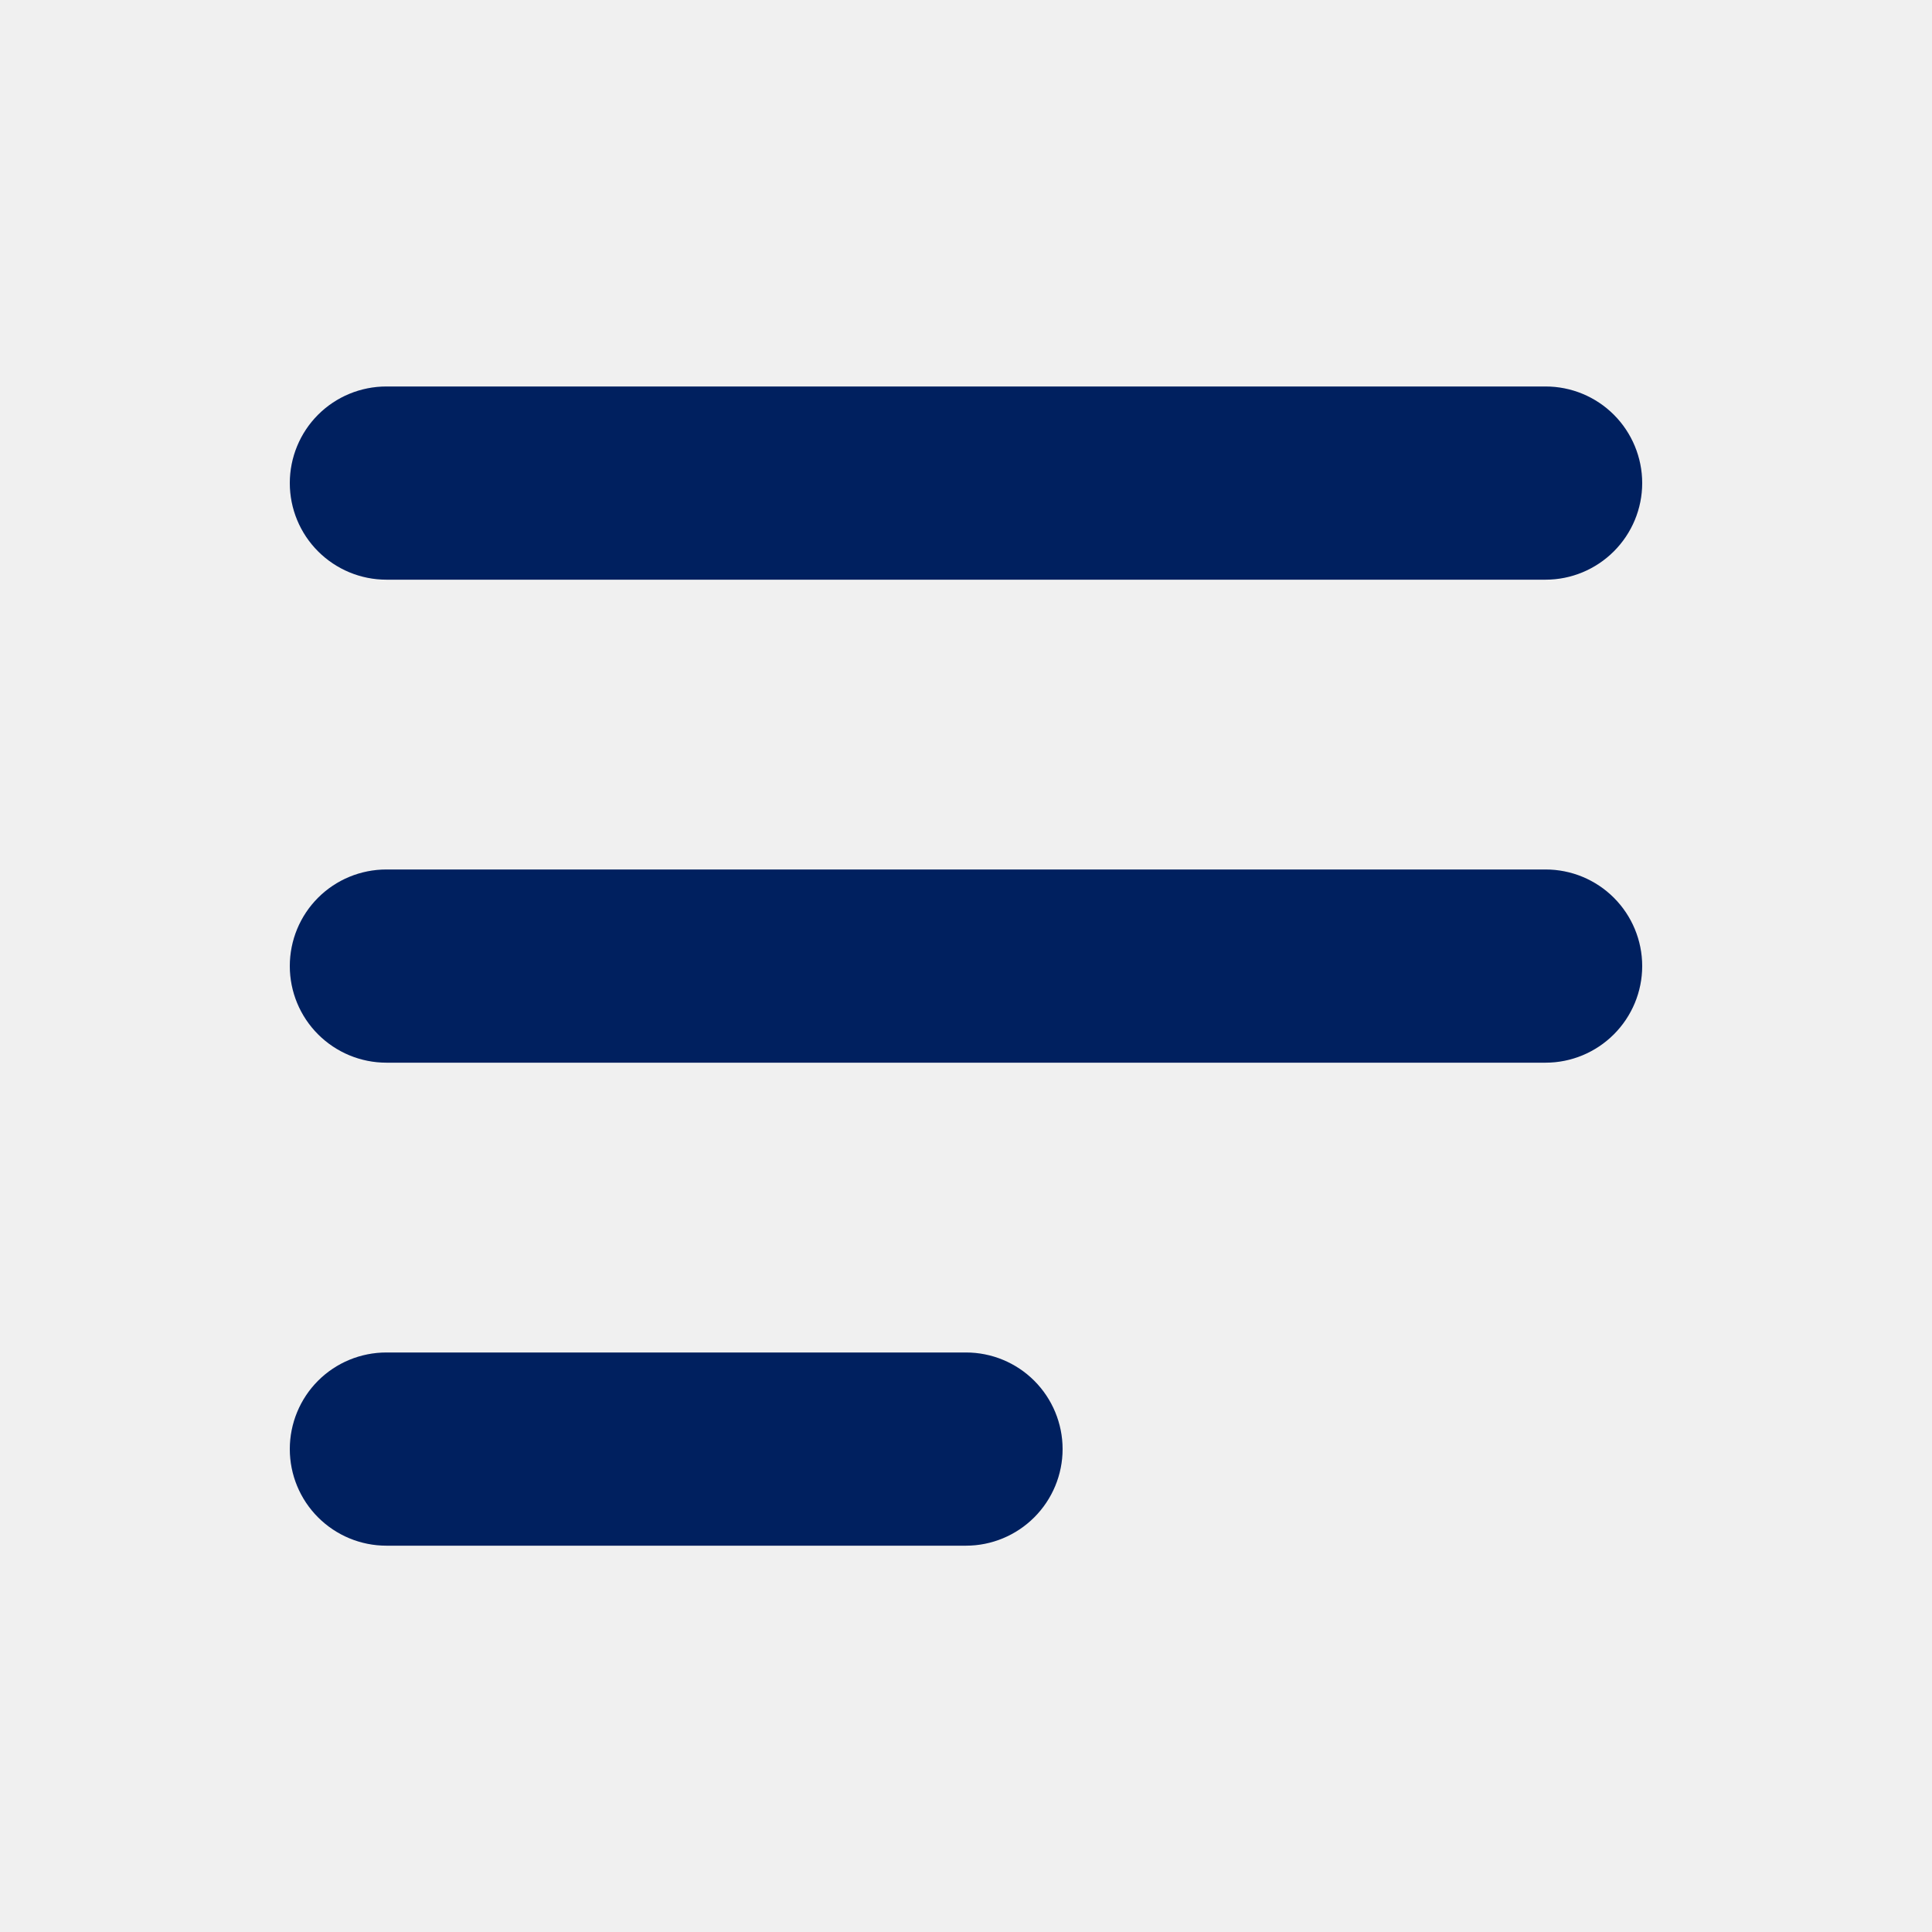
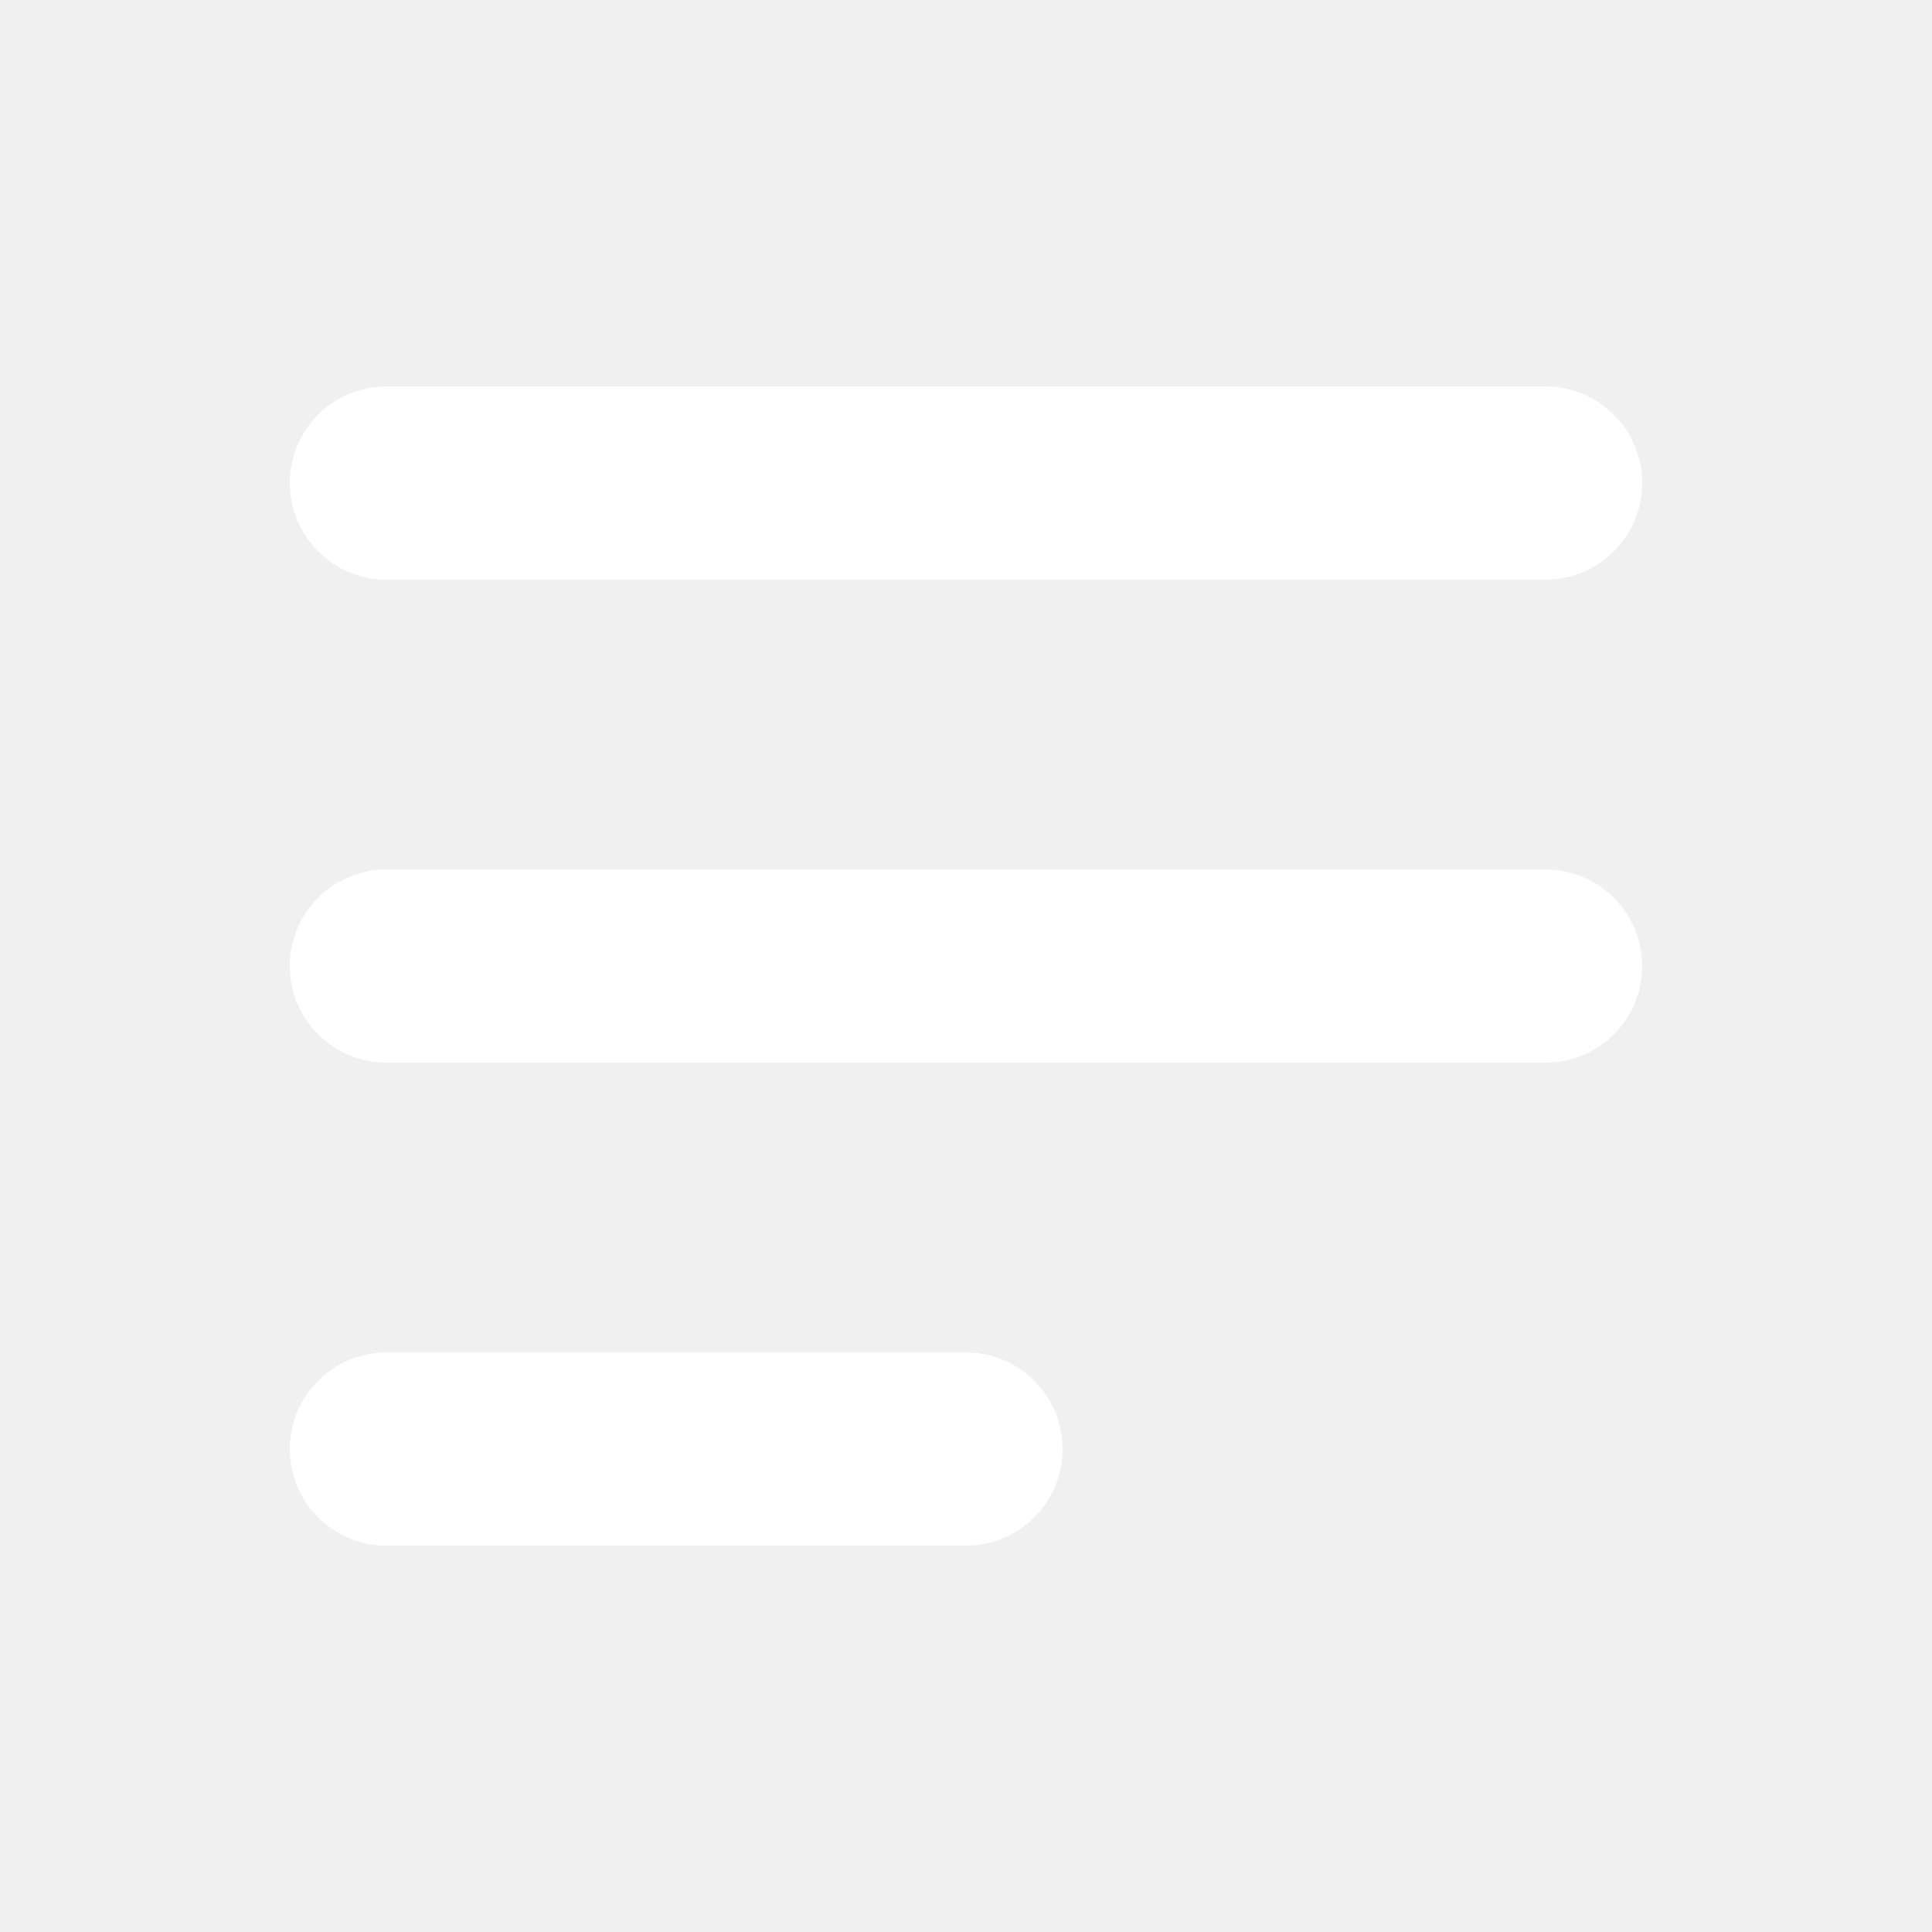
<svg xmlns="http://www.w3.org/2000/svg" width="24" height="24" viewBox="0 0 24 24" fill="none">
-   <path fill-rule="evenodd" clip-rule="evenodd" d="M3.6 6.001C3.6 5.683 3.726 5.377 3.951 5.152C4.176 4.927 4.481 4.801 4.8 4.801H19.2C19.518 4.801 19.823 4.927 20.048 5.152C20.273 5.377 20.4 5.683 20.4 6.001C20.4 6.319 20.273 6.624 20.048 6.849C19.823 7.074 19.518 7.201 19.2 7.201H4.8C4.481 7.201 4.176 7.074 3.951 6.849C3.726 6.624 3.6 6.319 3.6 6.001Z" fill="#00205F" />
-   <path fill-rule="evenodd" clip-rule="evenodd" d="M3.6 12.001C3.6 11.682 3.726 11.377 3.951 11.152C4.176 10.927 4.481 10.801 4.8 10.801H19.2C19.518 10.801 19.823 10.927 20.048 11.152C20.273 11.377 20.4 11.682 20.4 12.001C20.4 12.319 20.273 12.624 20.048 12.849C19.823 13.074 19.518 13.201 19.2 13.201H4.8C4.481 13.201 4.176 13.074 3.951 12.849C3.726 12.624 3.6 12.319 3.6 12.001Z" fill="#00205F" />
-   <path fill-rule="evenodd" clip-rule="evenodd" d="M3.6 18.001C3.6 17.683 3.726 17.377 3.951 17.152C4.176 16.927 4.481 16.801 4.8 16.801H12C12.318 16.801 12.623 16.927 12.848 17.152C13.073 17.377 13.2 17.683 13.2 18.001C13.2 18.319 13.073 18.624 12.848 18.849C12.623 19.074 12.318 19.201 12 19.201H4.8C4.481 19.201 4.176 19.074 3.951 18.849C3.726 18.624 3.6 18.319 3.6 18.001Z" fill="#00205F" />
+   <path fill-rule="evenodd" clip-rule="evenodd" d="M3.6 6.001C3.6 5.683 3.726 5.377 3.951 5.152C4.176 4.927 4.481 4.801 4.8 4.801H19.2C19.518 4.801 19.823 4.927 20.048 5.152C20.273 5.377 20.4 5.683 20.4 6.001C20.4 6.319 20.273 6.624 20.048 6.849C19.823 7.074 19.518 7.201 19.2 7.201H4.8C4.481 7.201 4.176 7.074 3.951 6.849C3.726 6.624 3.6 6.319 3.6 6.001Z" fill="#FFFFFF" />
+   <path fill-rule="evenodd" clip-rule="evenodd" d="M3.6 12.001C3.6 11.682 3.726 11.377 3.951 11.152C4.176 10.927 4.481 10.801 4.8 10.801H19.2C19.518 10.801 19.823 10.927 20.048 11.152C20.273 11.377 20.4 11.682 20.4 12.001C20.4 12.319 20.273 12.624 20.048 12.849C19.823 13.074 19.518 13.201 19.2 13.201H4.8C4.481 13.201 4.176 13.074 3.951 12.849C3.726 12.624 3.6 12.319 3.6 12.001Z" fill="#FFFFFF" />
+   <path fill-rule="evenodd" clip-rule="evenodd" d="M3.6 18.001C3.6 17.683 3.726 17.377 3.951 17.152C4.176 16.927 4.481 16.801 4.8 16.801H12C12.318 16.801 12.623 16.927 12.848 17.152C13.073 17.377 13.2 17.683 13.2 18.001C13.2 18.319 13.073 18.624 12.848 18.849C12.623 19.074 12.318 19.201 12 19.201H4.8C4.481 19.201 4.176 19.074 3.951 18.849C3.726 18.624 3.6 18.319 3.6 18.001Z" fill="#FFFFFF" />
</svg>
